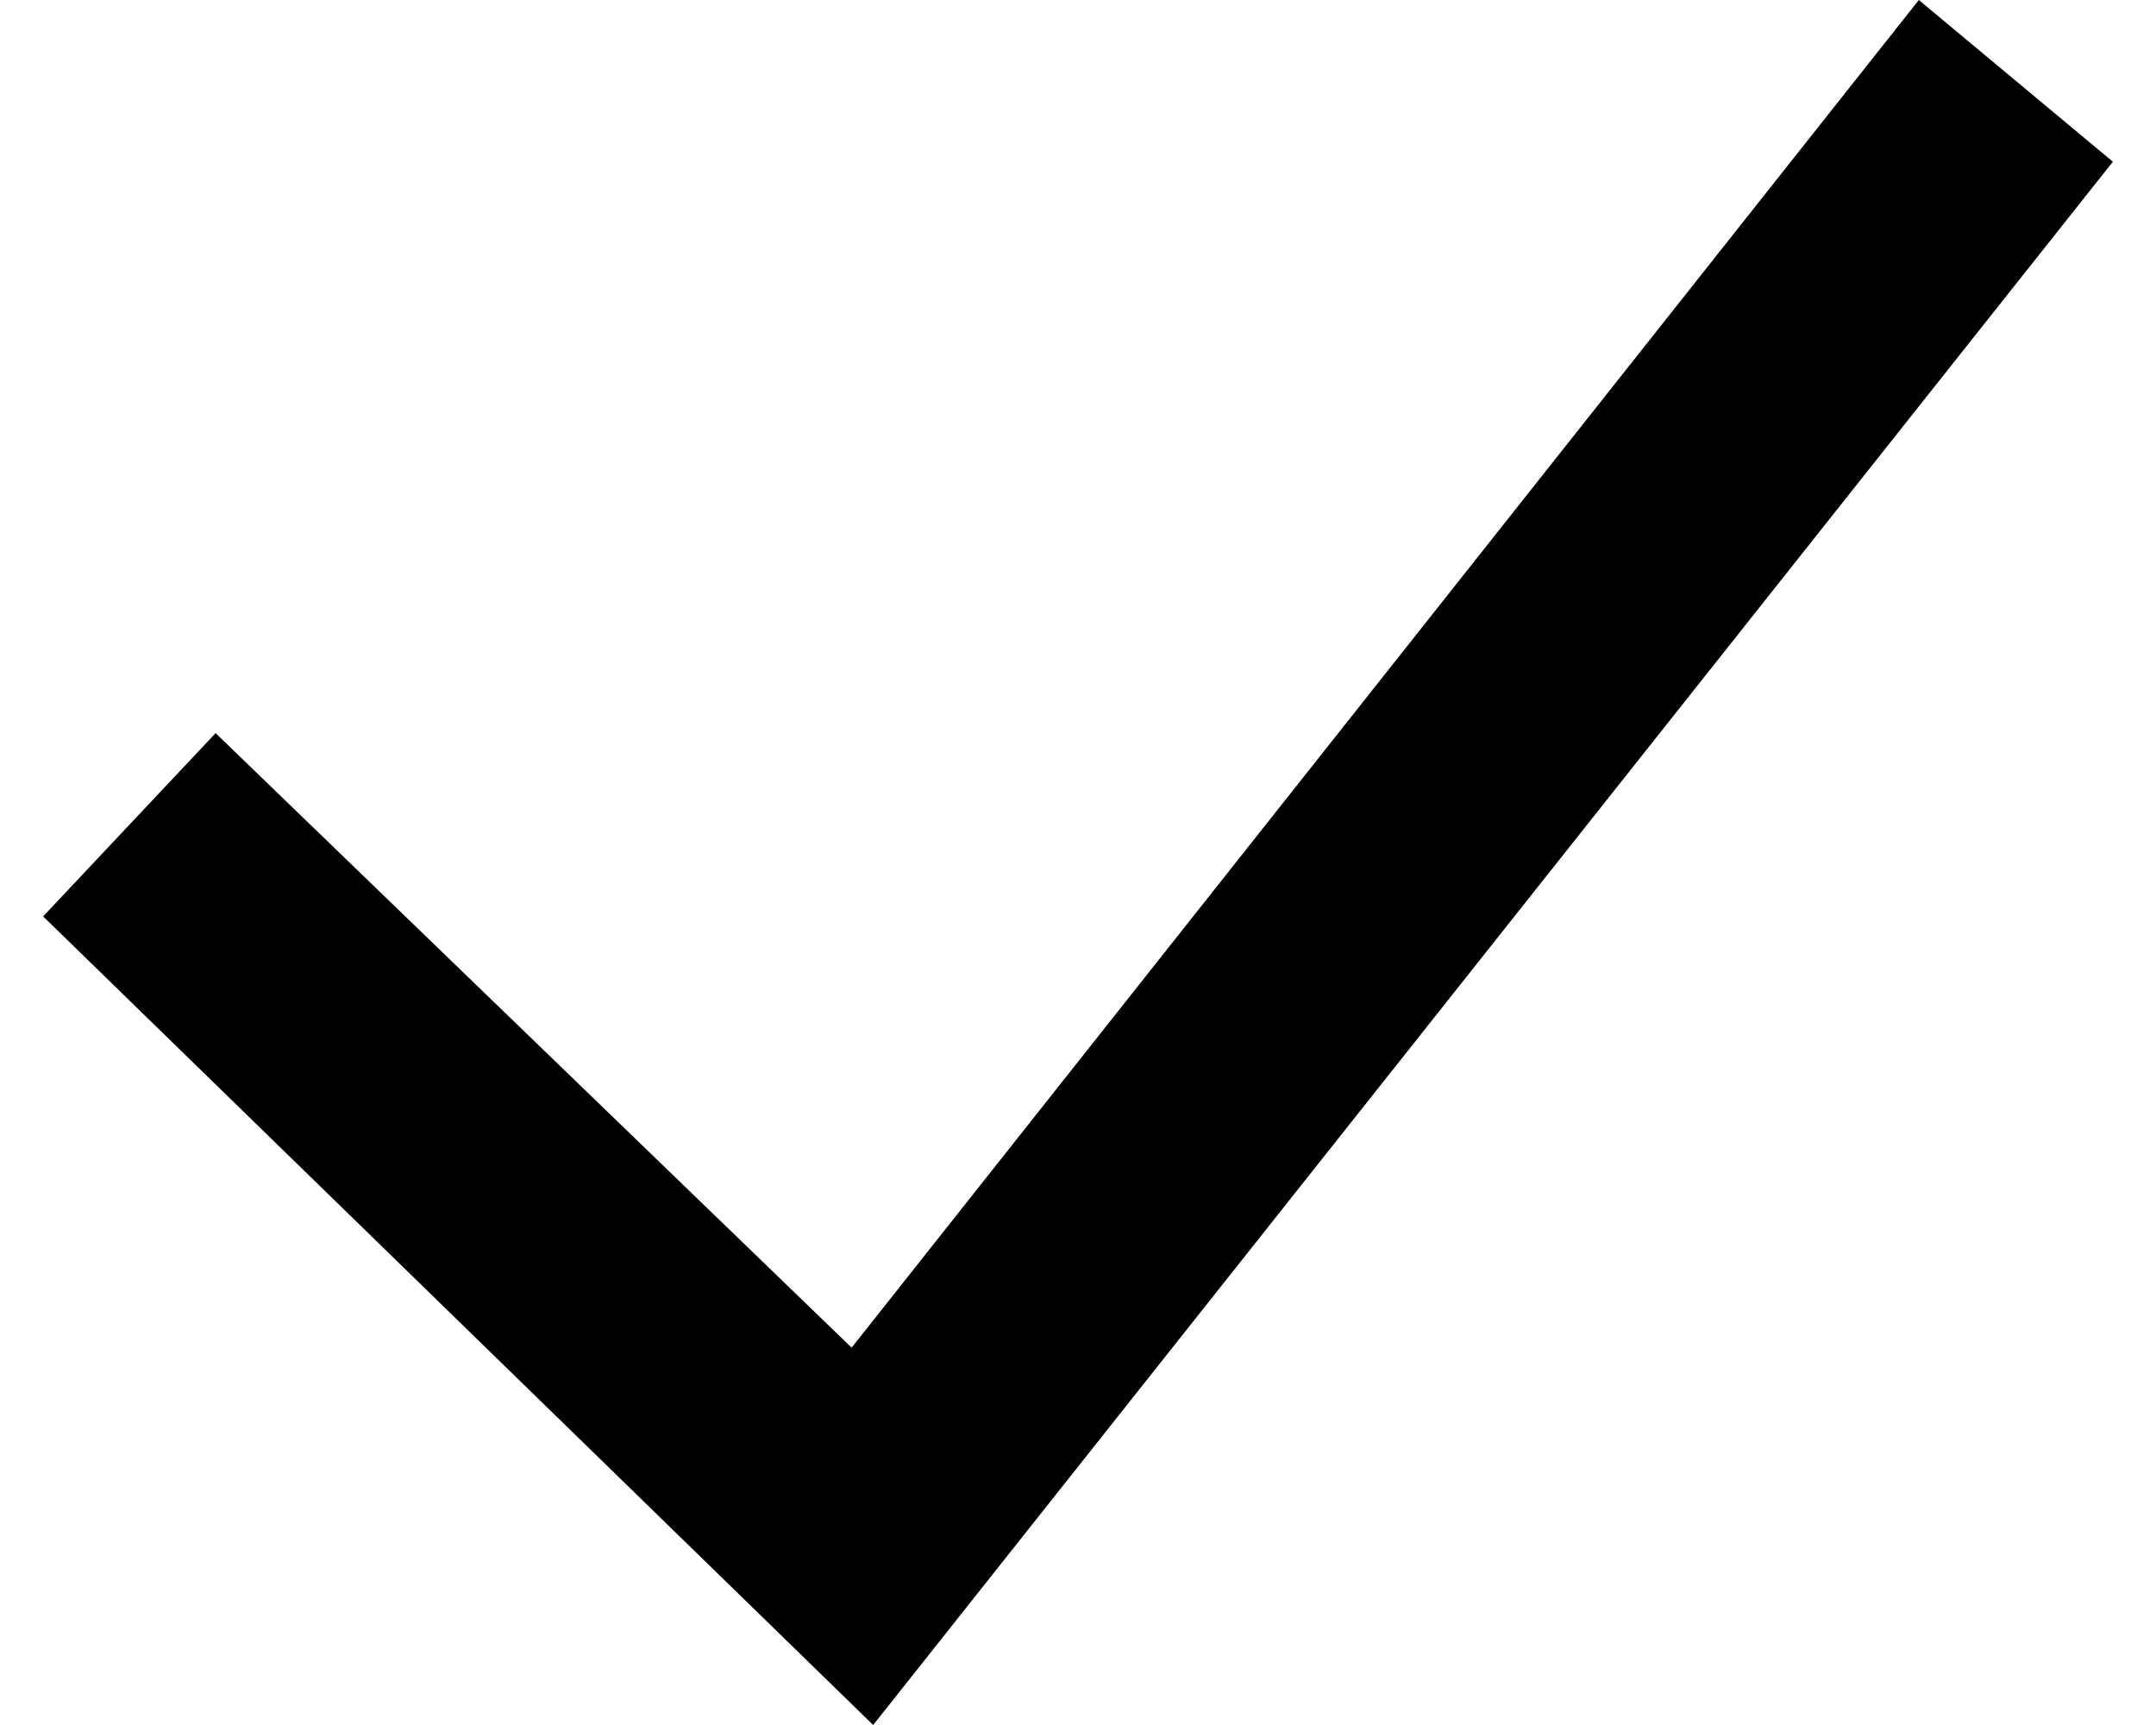
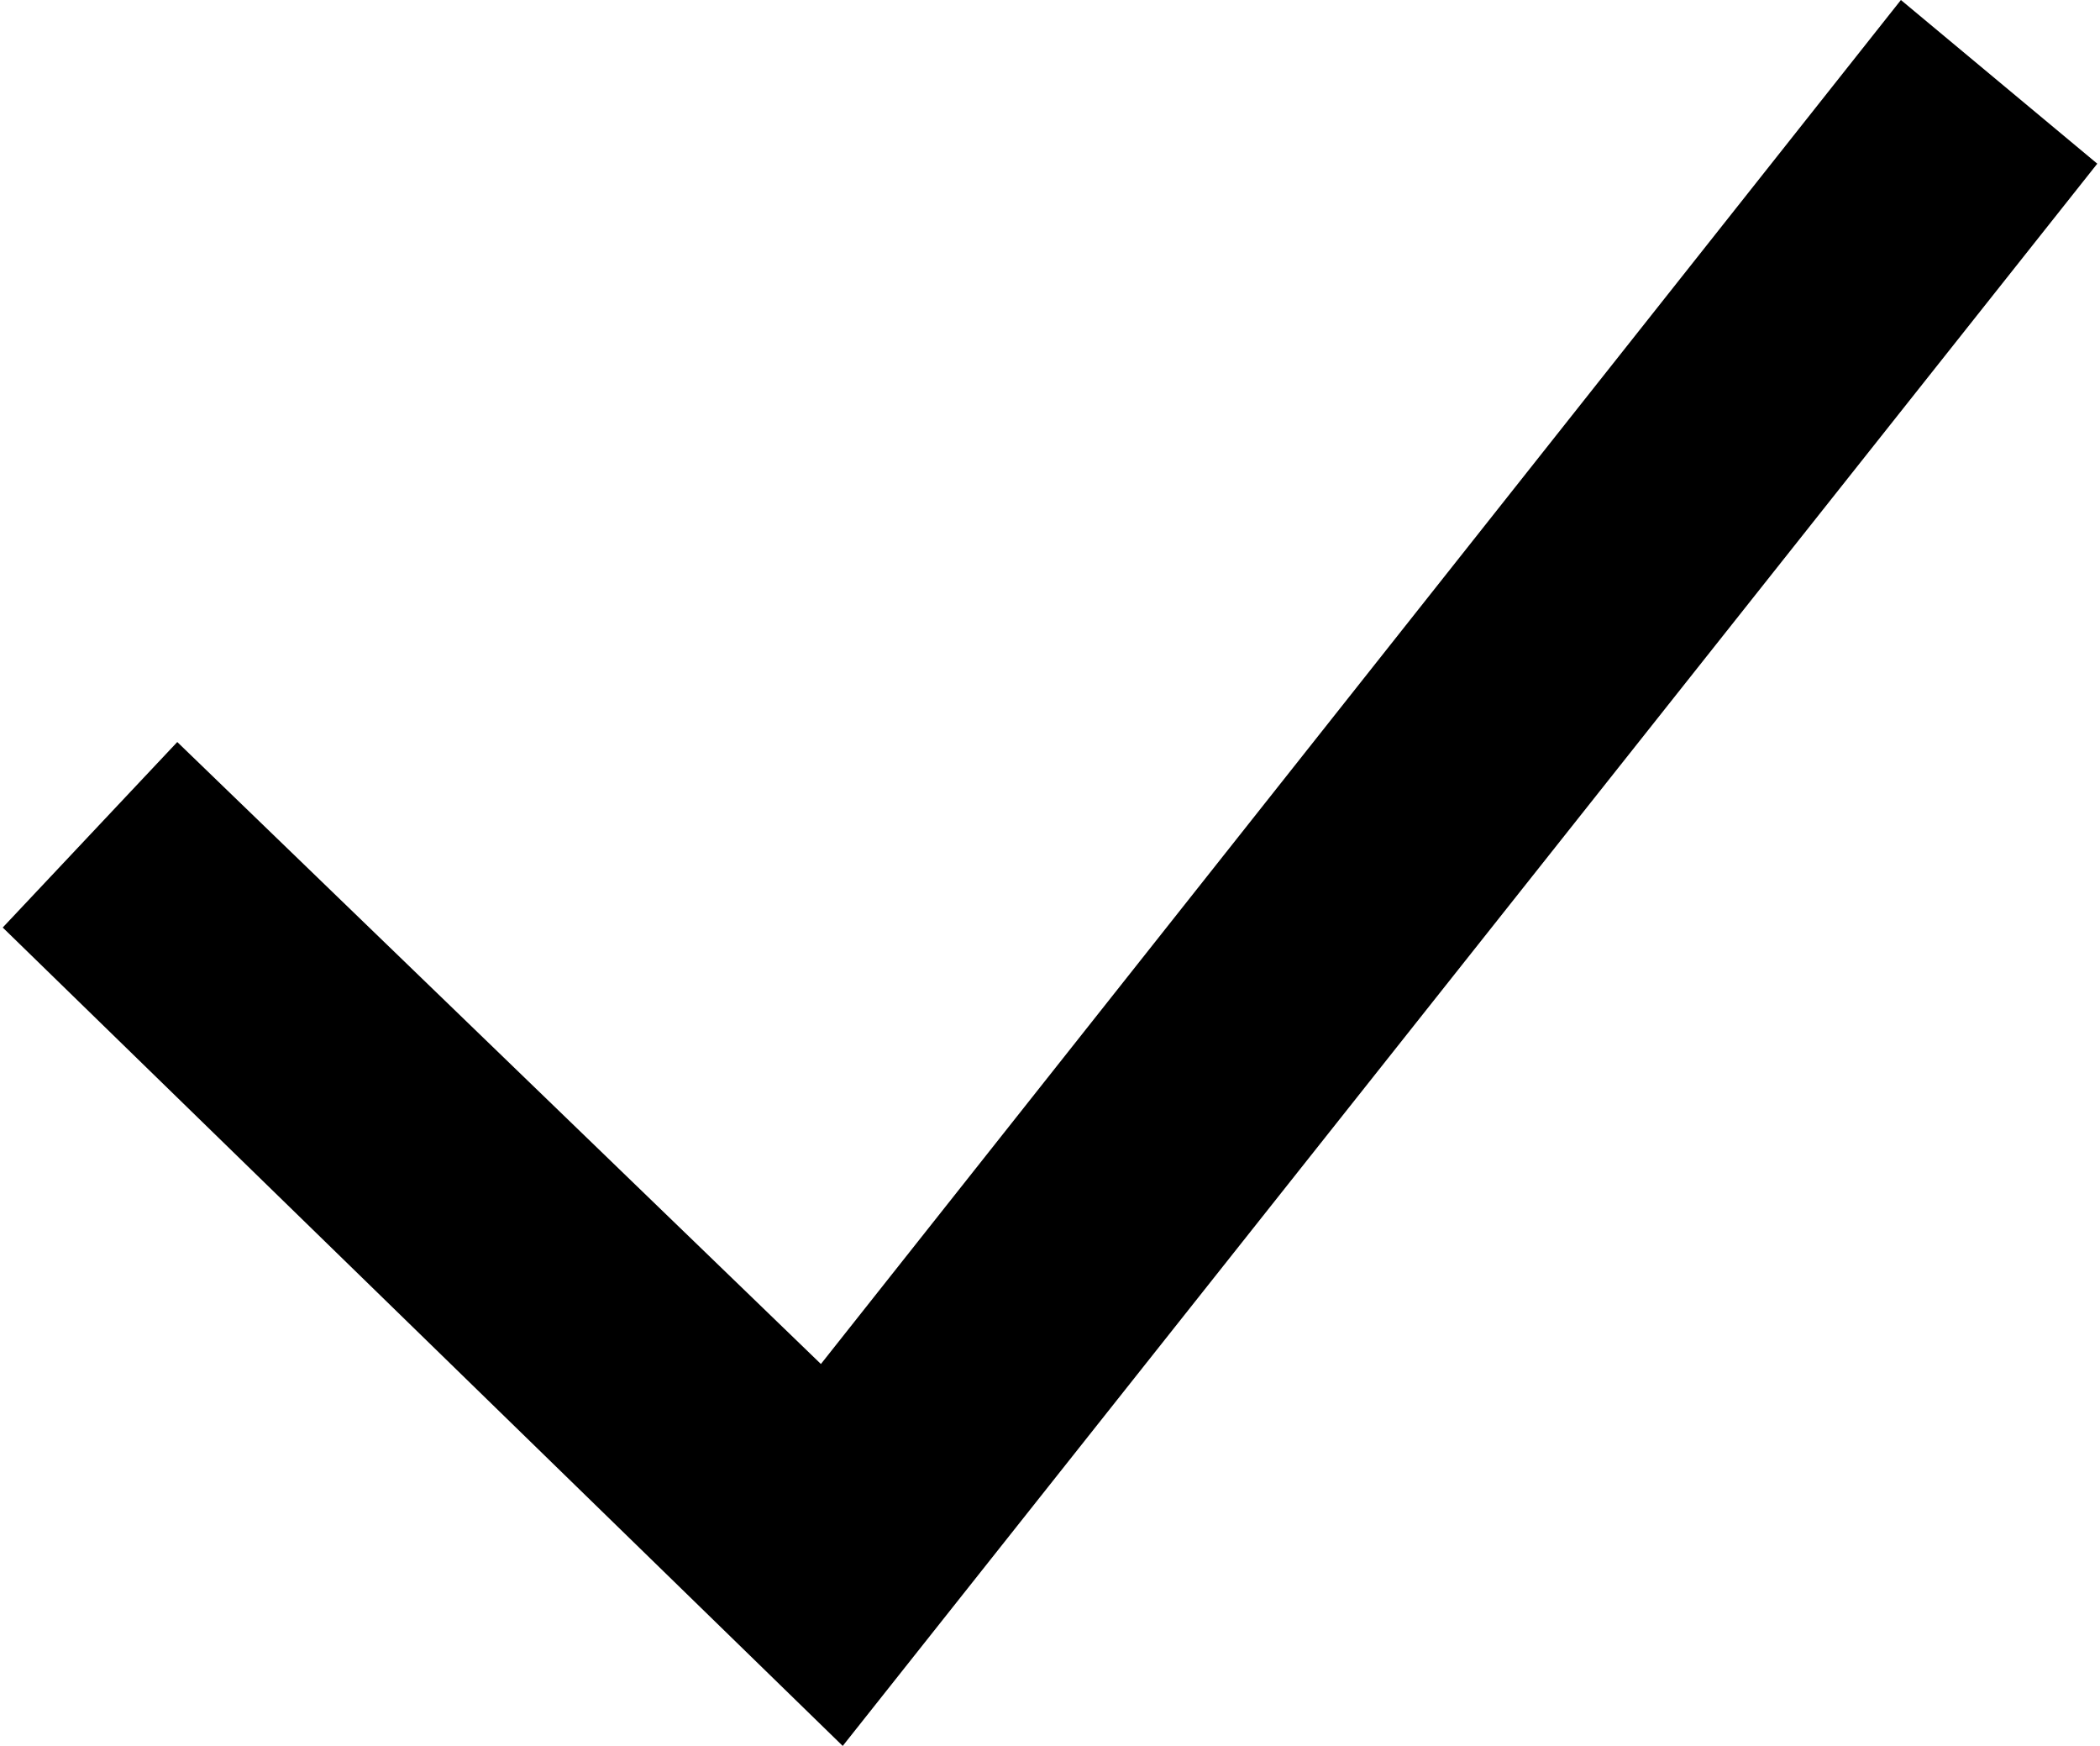
- <svg xmlns="http://www.w3.org/2000/svg" version="1.1" id="Layer_1" x="0px" y="0px" width="20px" height="16px" viewBox="0 0 20 16" style="enable-background:new 0 0 20 16;" xml:space="preserve">
+ <svg xmlns="http://www.w3.org/2000/svg" version="1.1" id="Layer_1" x="0px" y="0px" width="77px" height="64px" viewBox="0 0 77 64" style="enable-background:new 0 0 77 64;" xml:space="preserve">
  <g>
    <g>
-       <polygon points="8.1,16 0.4,8.5 2,6.8 7.9,12.5 17.8,0 19.6,1.5   " />
+       <polygon points="30.9,64 0.1,34 6.5,27.2 30.1,50 69.7,0 76.9,6   " />
    </g>
  </g>
</svg>
